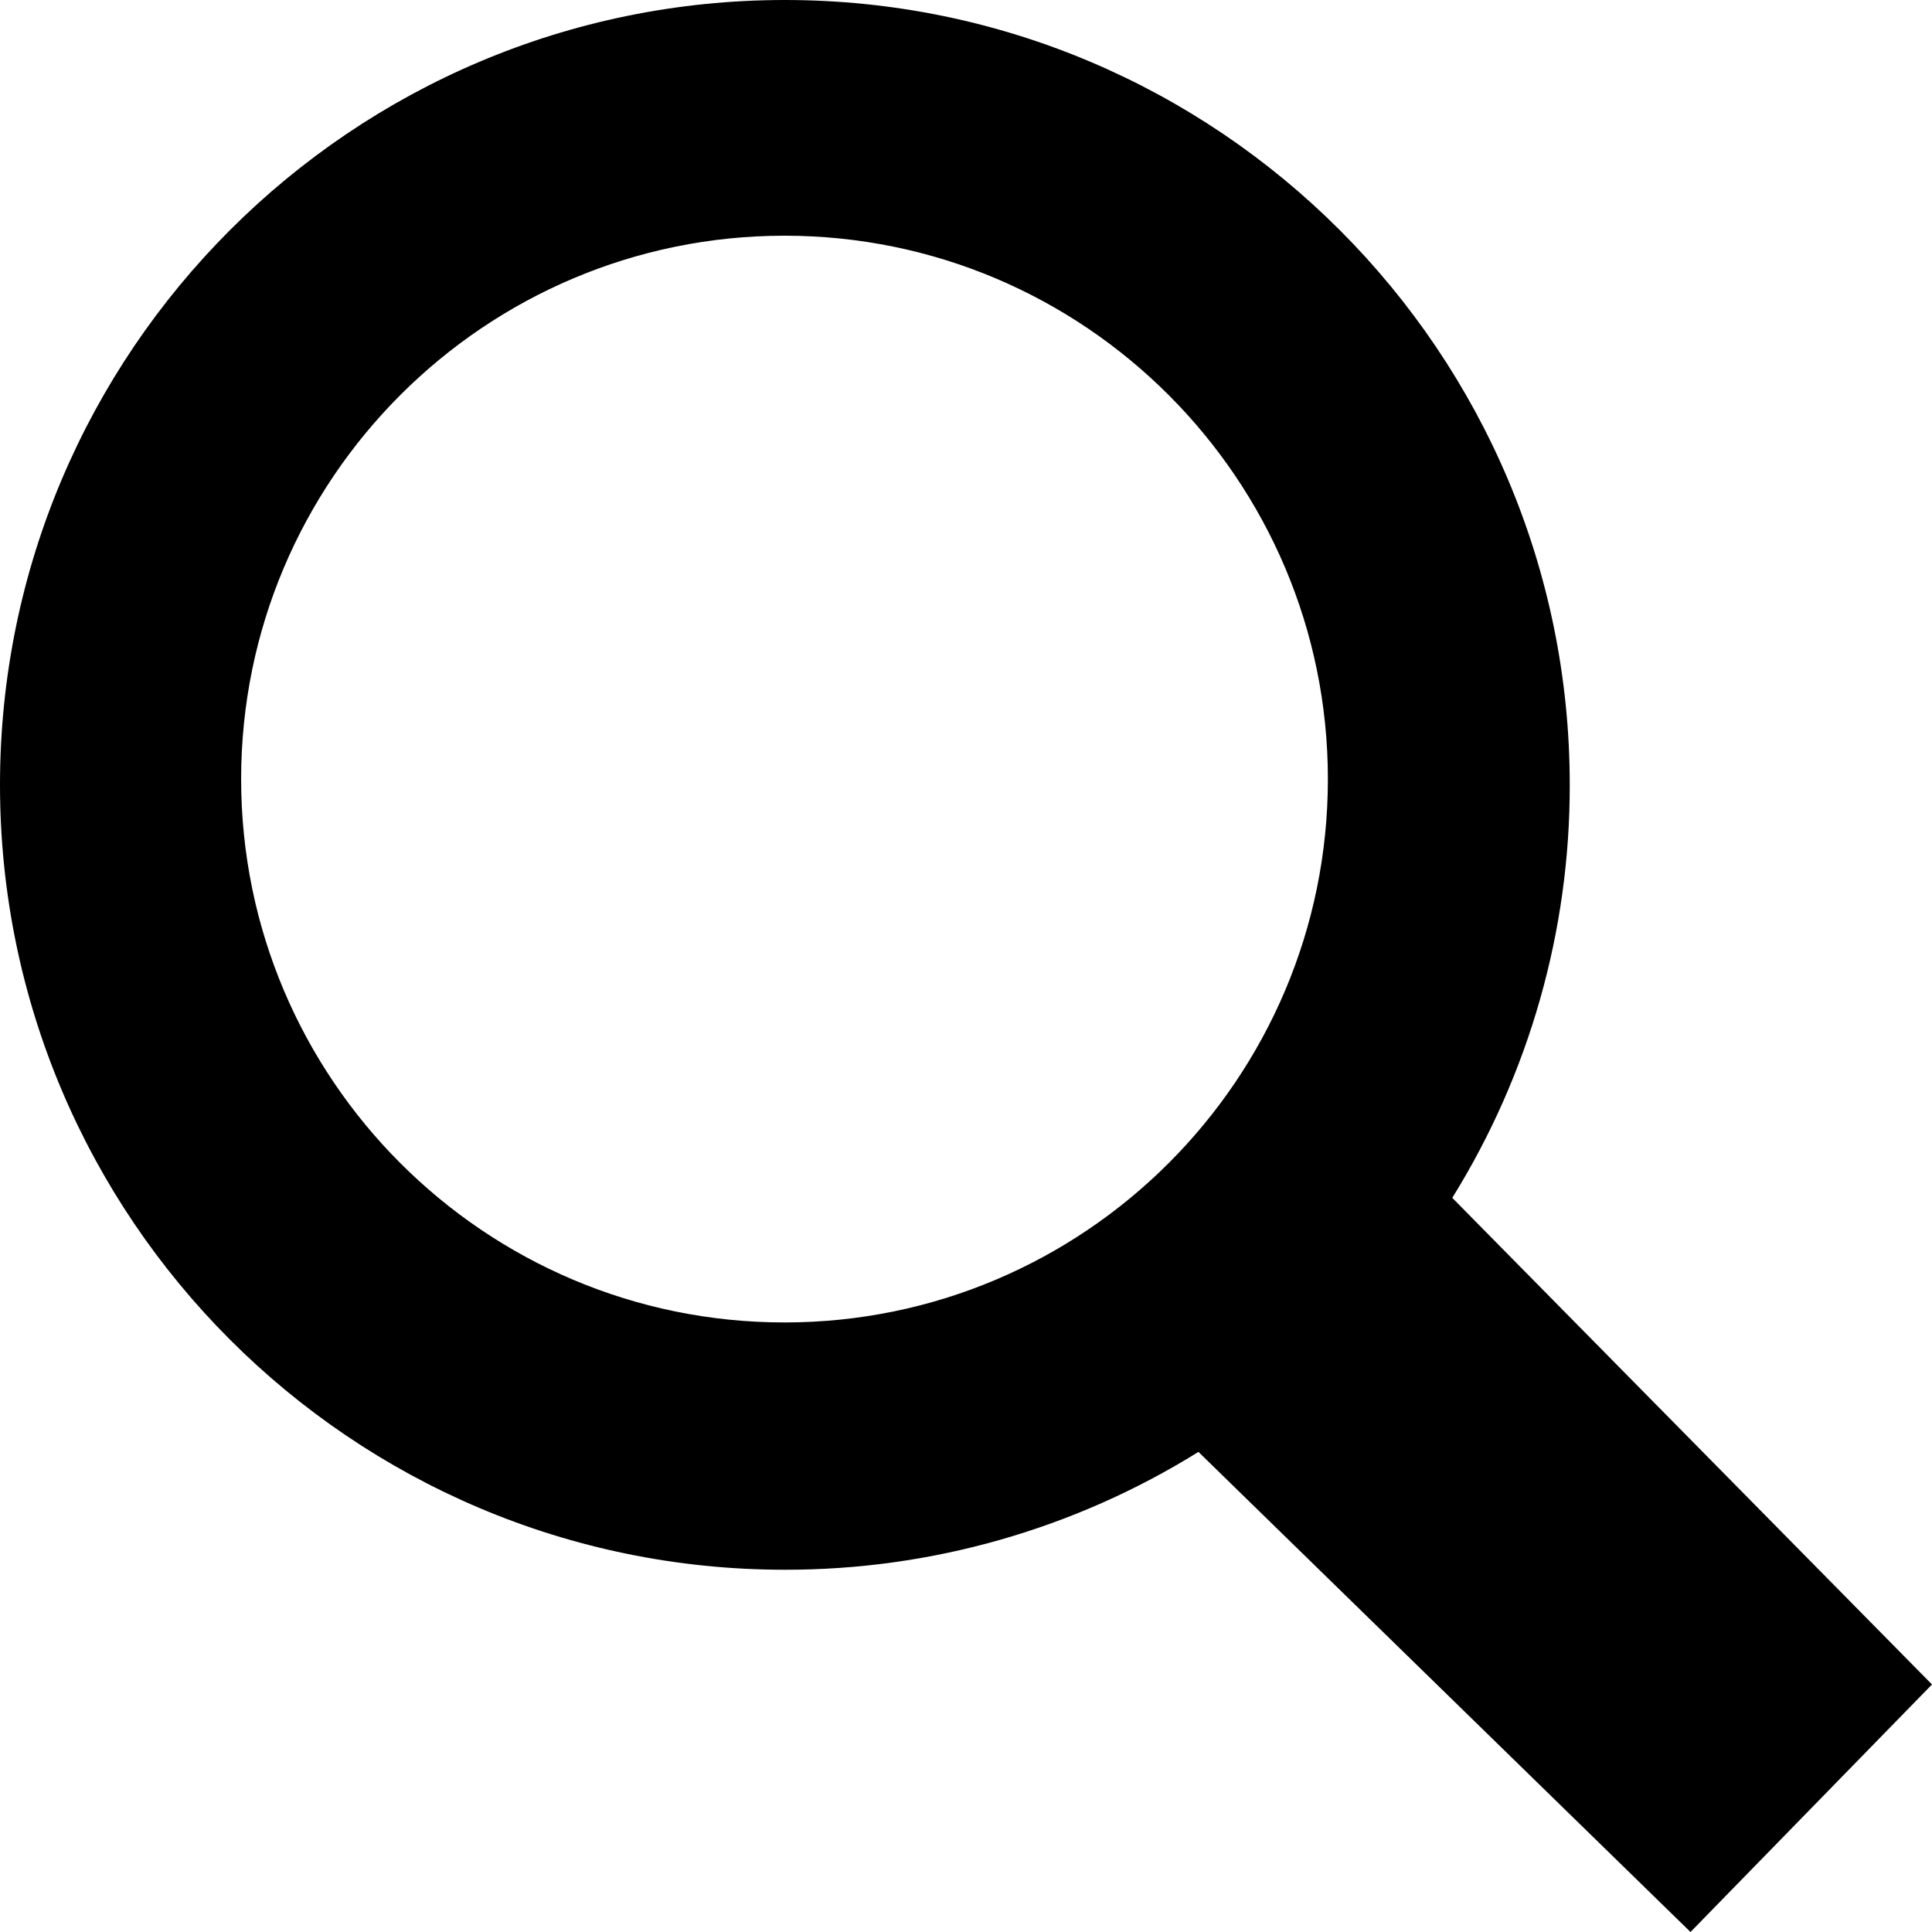
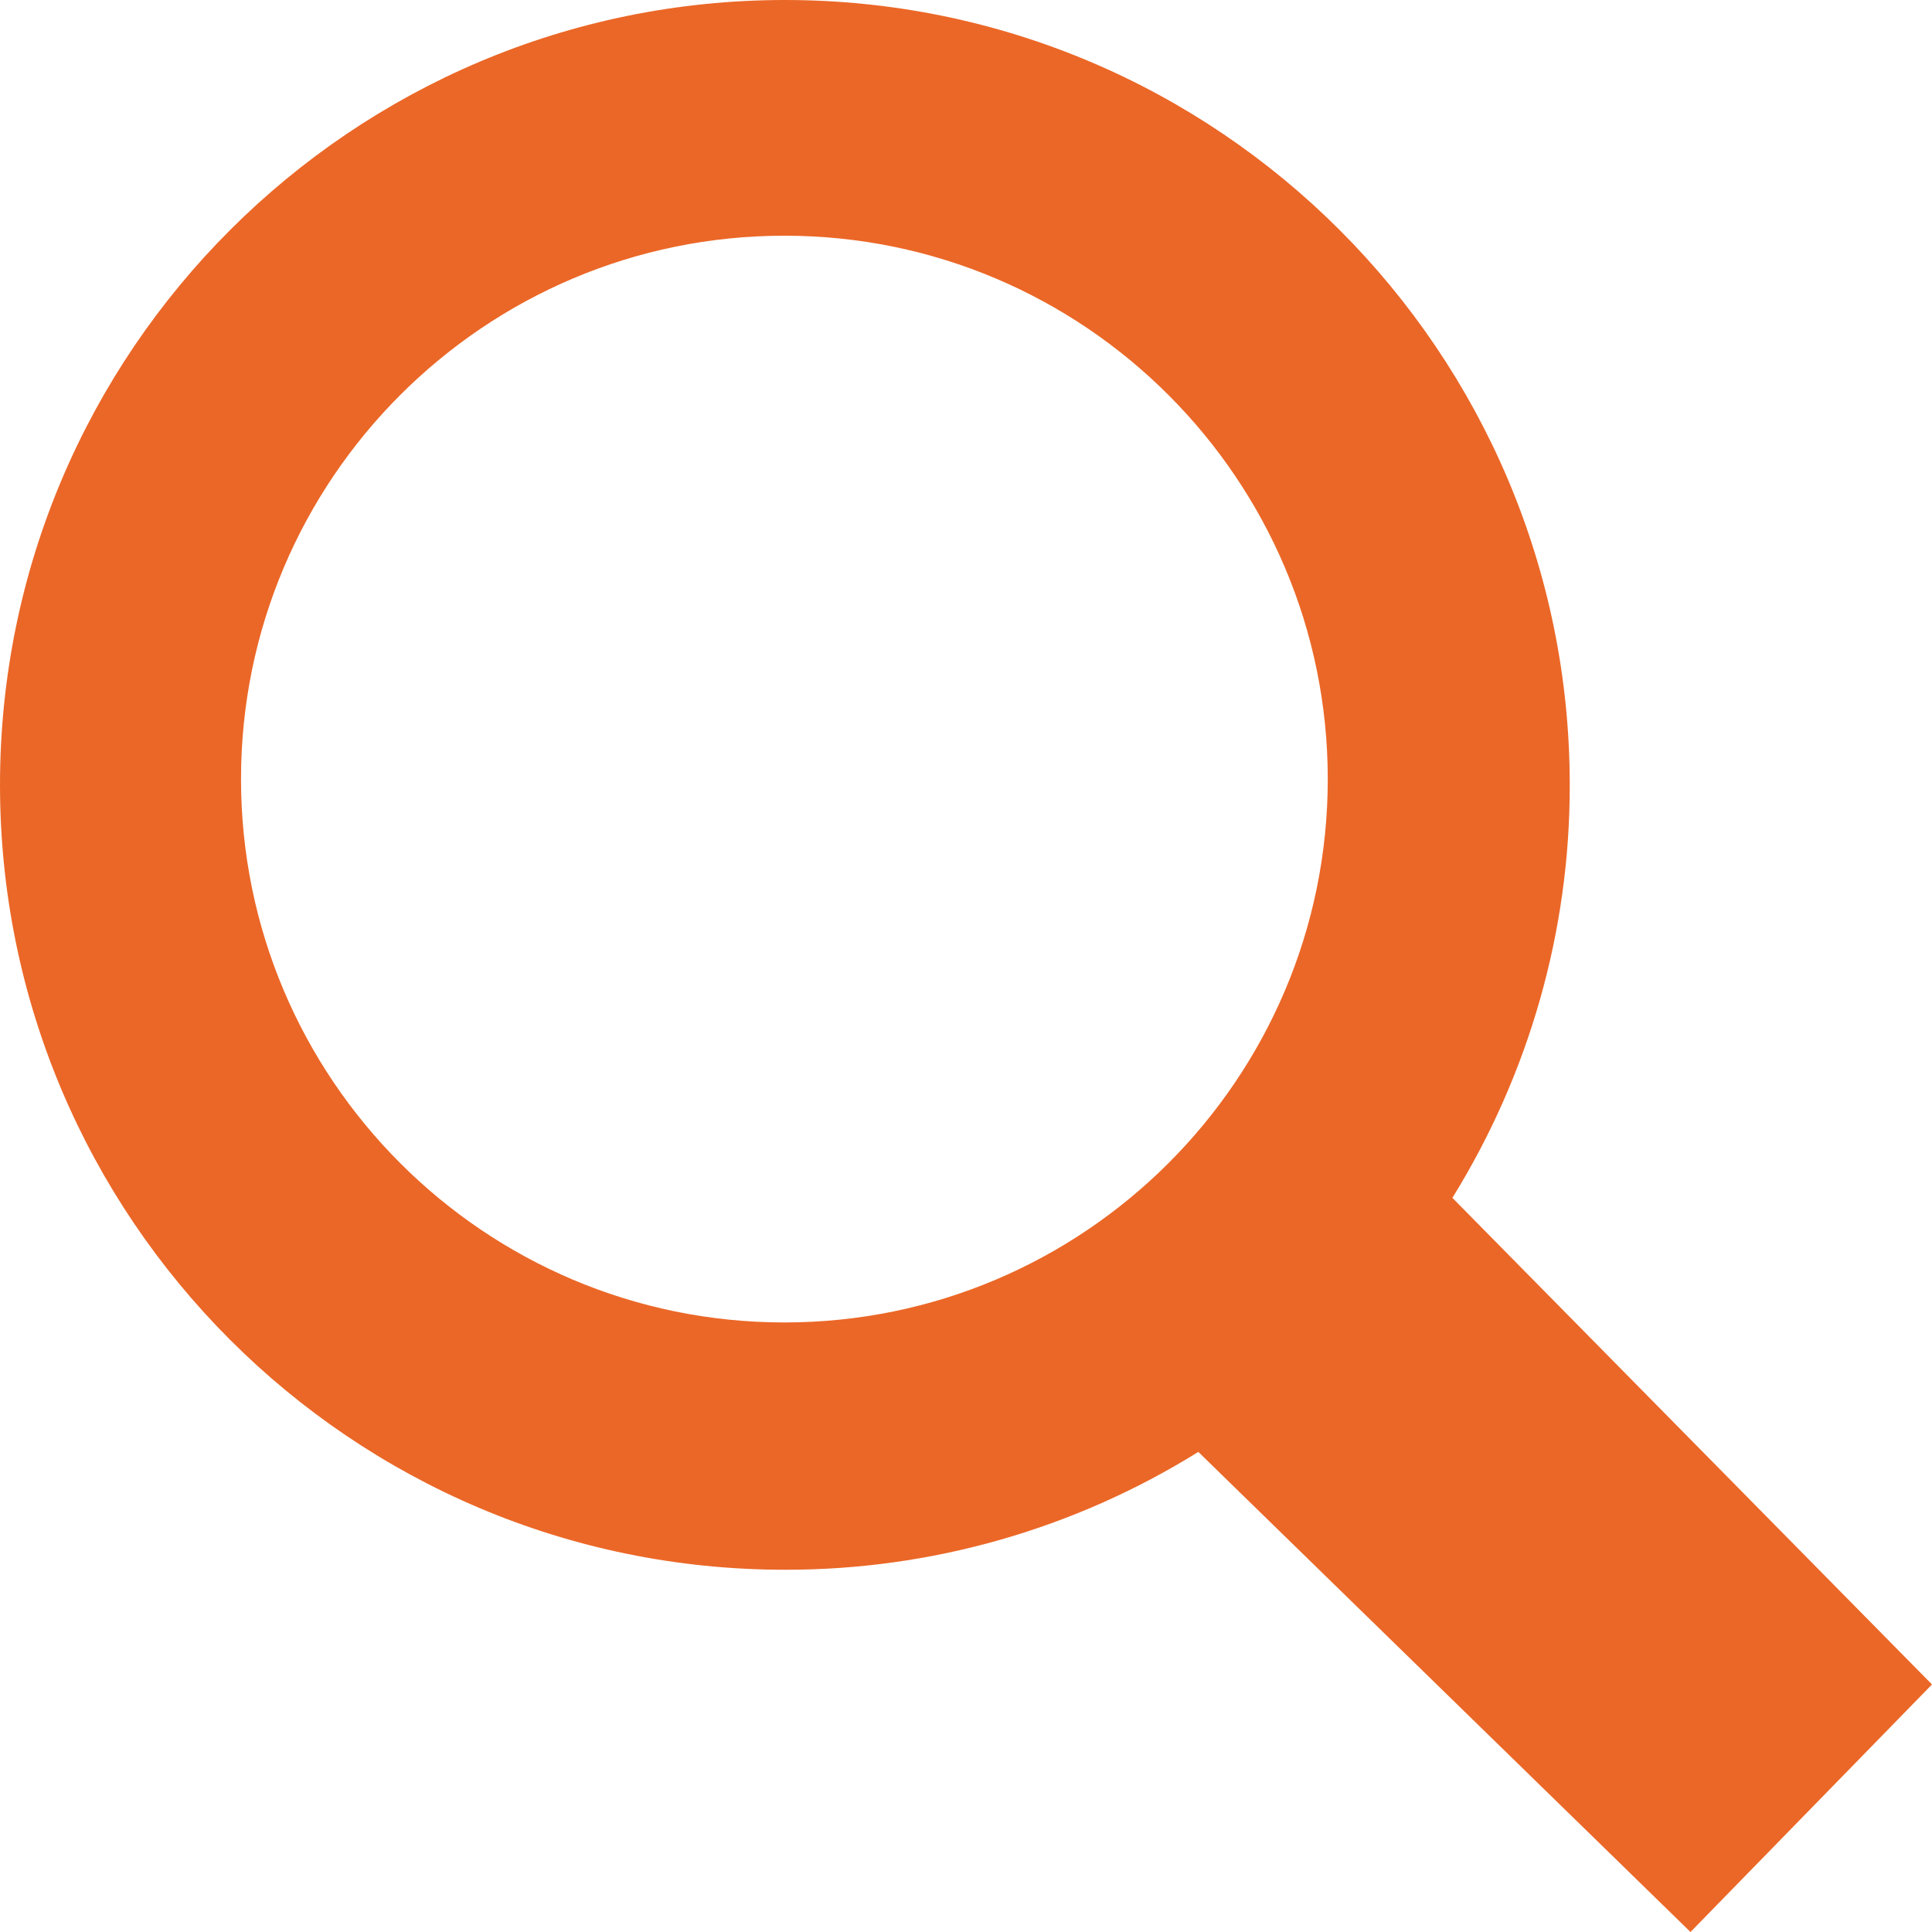
- <svg xmlns="http://www.w3.org/2000/svg" fill="#000000" width="800px" height="800px" viewBox="0 0 16 16">
-   <path d="M12.027 9.92L16 13.95 14 16l-4.075-3.976A6.465 6.465 0 0 1 6.5 13C2.91 13 0 10.083 0 6.5 0 2.91 2.917 0 6.5 0 10.09 0 13 2.917 13 6.5a6.463 6.463 0 0 1-.973 3.42zM1.997 6.452c0 2.48 2.014 4.5 4.5 4.5 2.48 0 4.5-2.015 4.5-4.5 0-2.48-2.015-4.5-4.5-4.5-2.48 0-4.5 2.014-4.5 4.5z" fill-rule="evenodd" />
+ <svg xmlns="http://www.w3.org/2000/svg" version="1.1" id="Layer_1" x="0px" y="0px" viewBox="0 0 800 800" style="enable-background:new 0 0 800 800;" xml:space="preserve">
+   <style type="text/css">
+ 	.st0{fill-rule:evenodd;clip-rule:evenodd;fill:#EB6727;}
+ </style>
+   <path class="st0" d="M601.4,496L800,697.5L700,800L496.2,601.2c-51.4,32-110.7,48.9-171.2,48.8C145.5,650,0,504.2,0,325  C0,145.5,145.9,0,325,0c179.5,0,325,145.9,325,325C650.1,385.4,633.2,444.7,601.4,496z M99.8,322.6c0,124,100.7,225,225,225  c124,0,225-100.8,225-225c0-124-100.8-225-225-225C200.8,97.6,99.8,198.3,99.8,322.6L99.8,322.6z" />
</svg>
